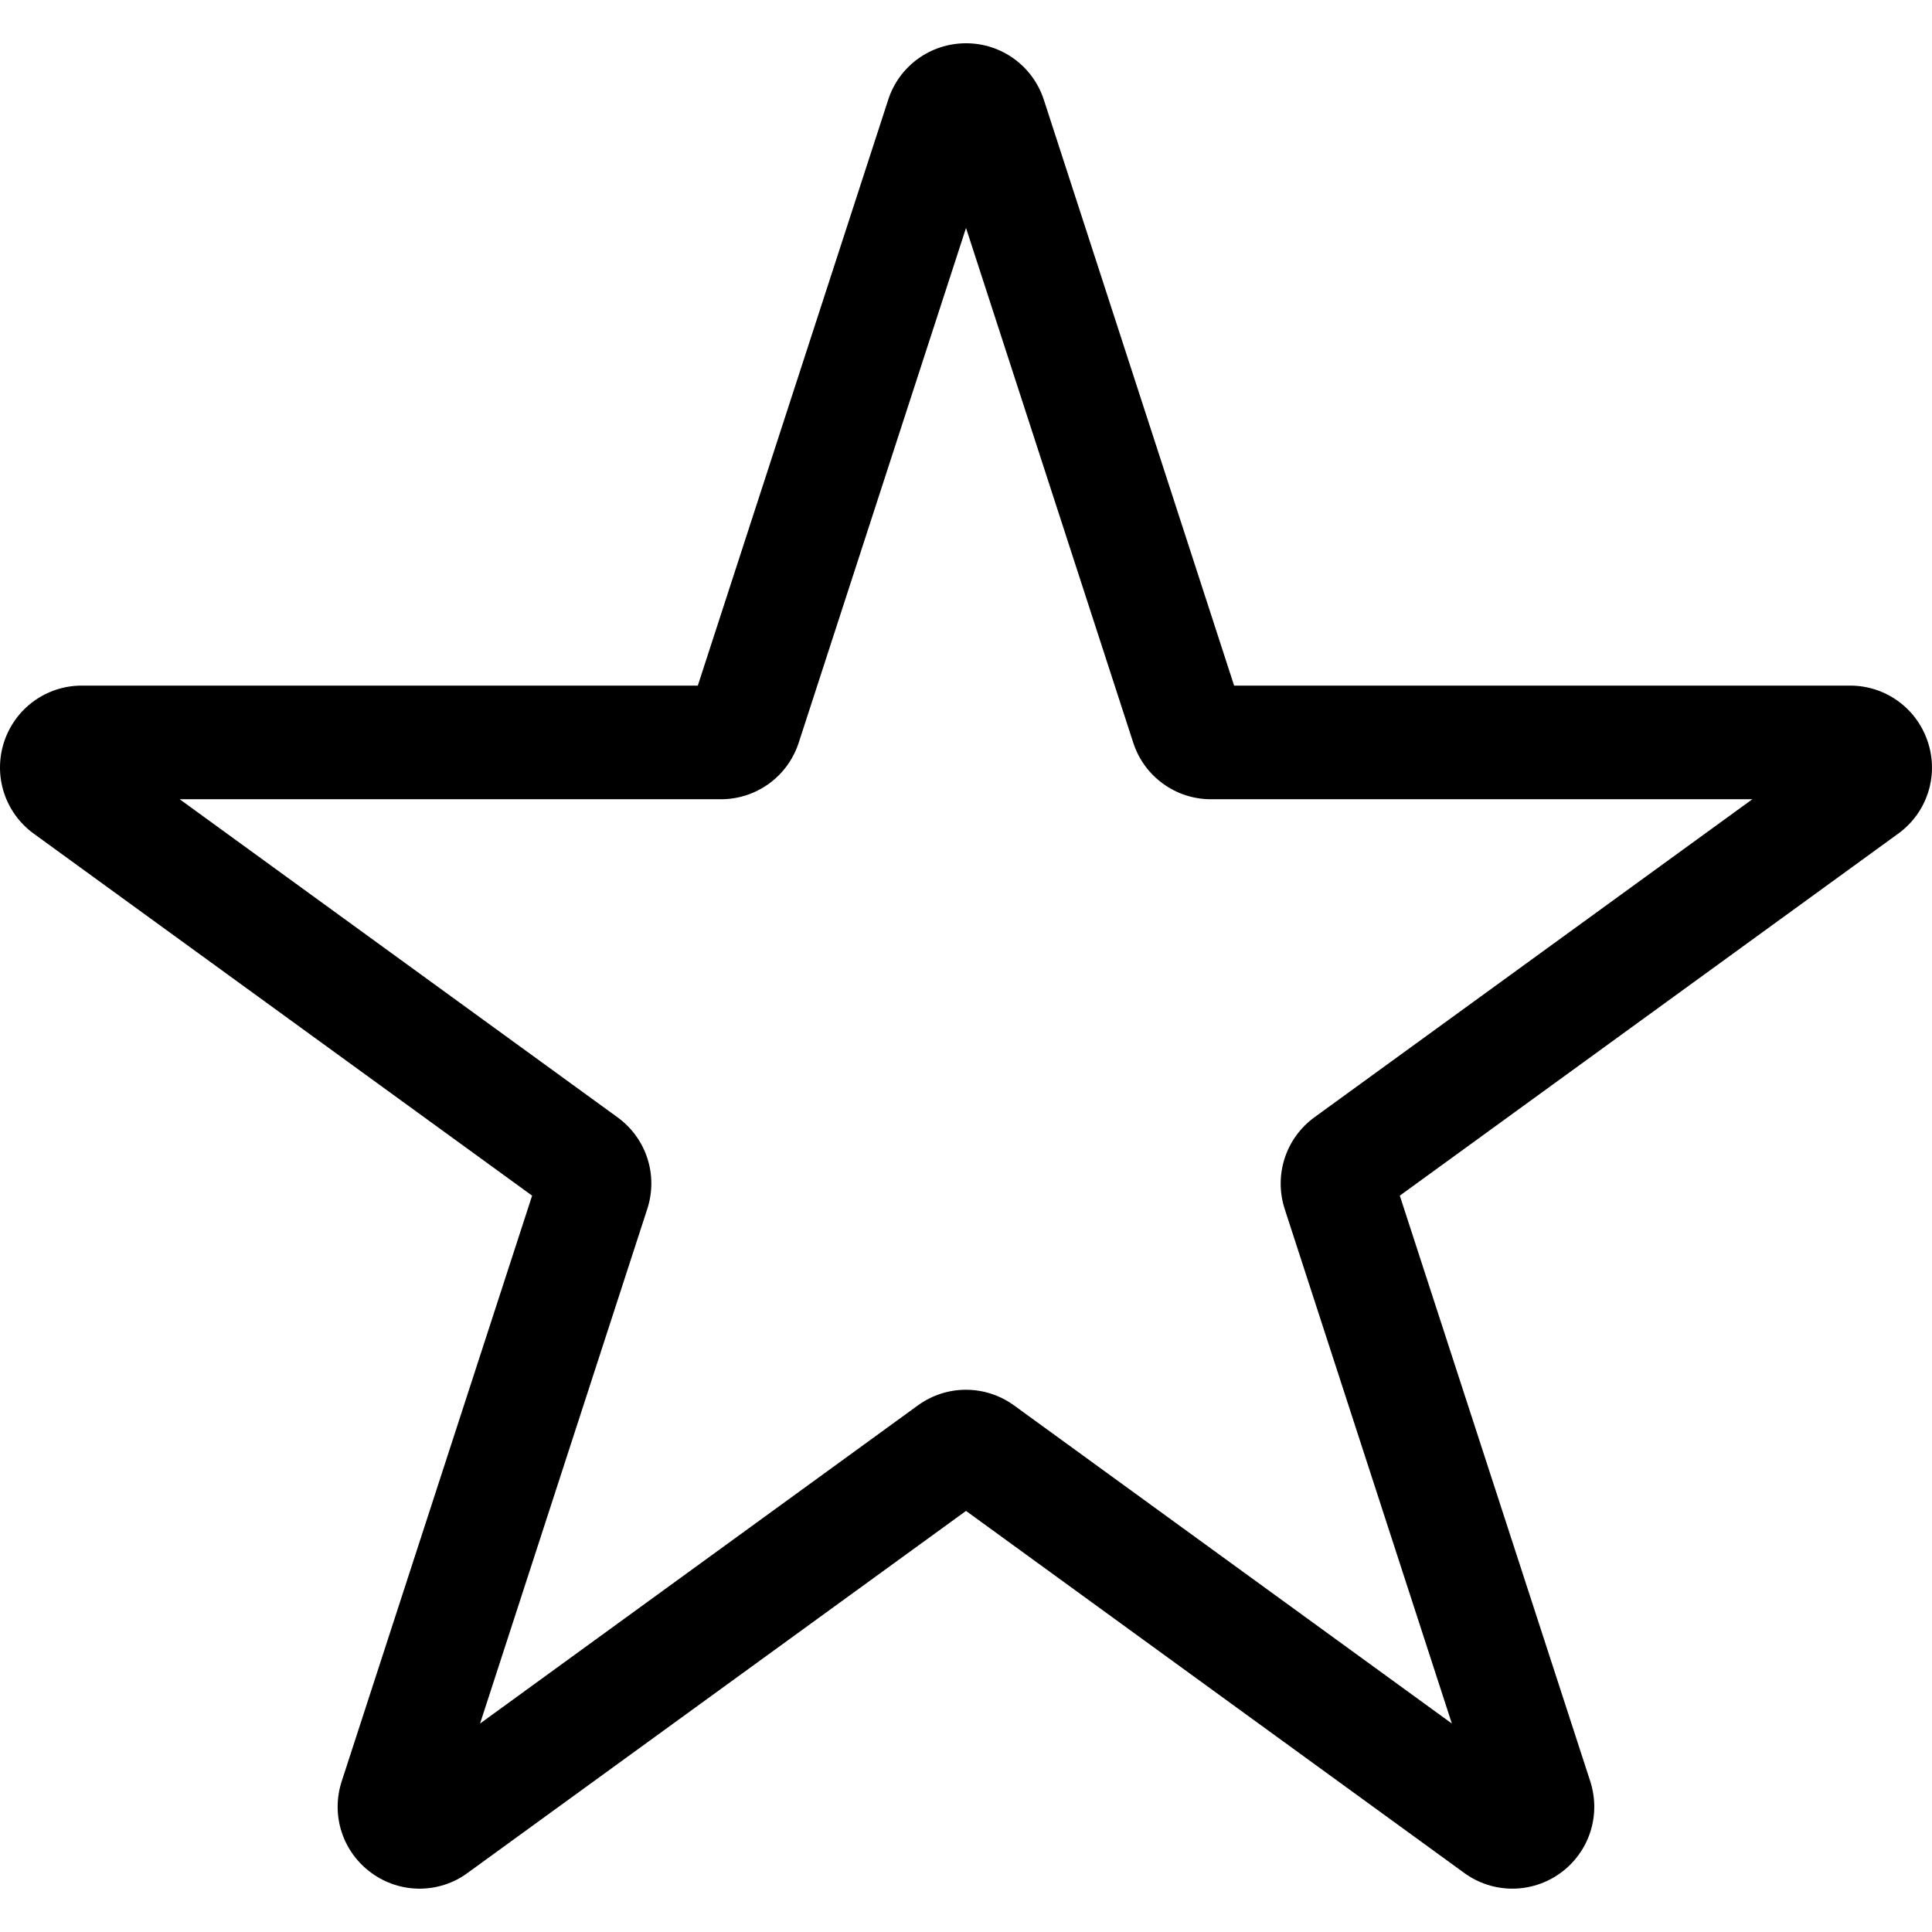
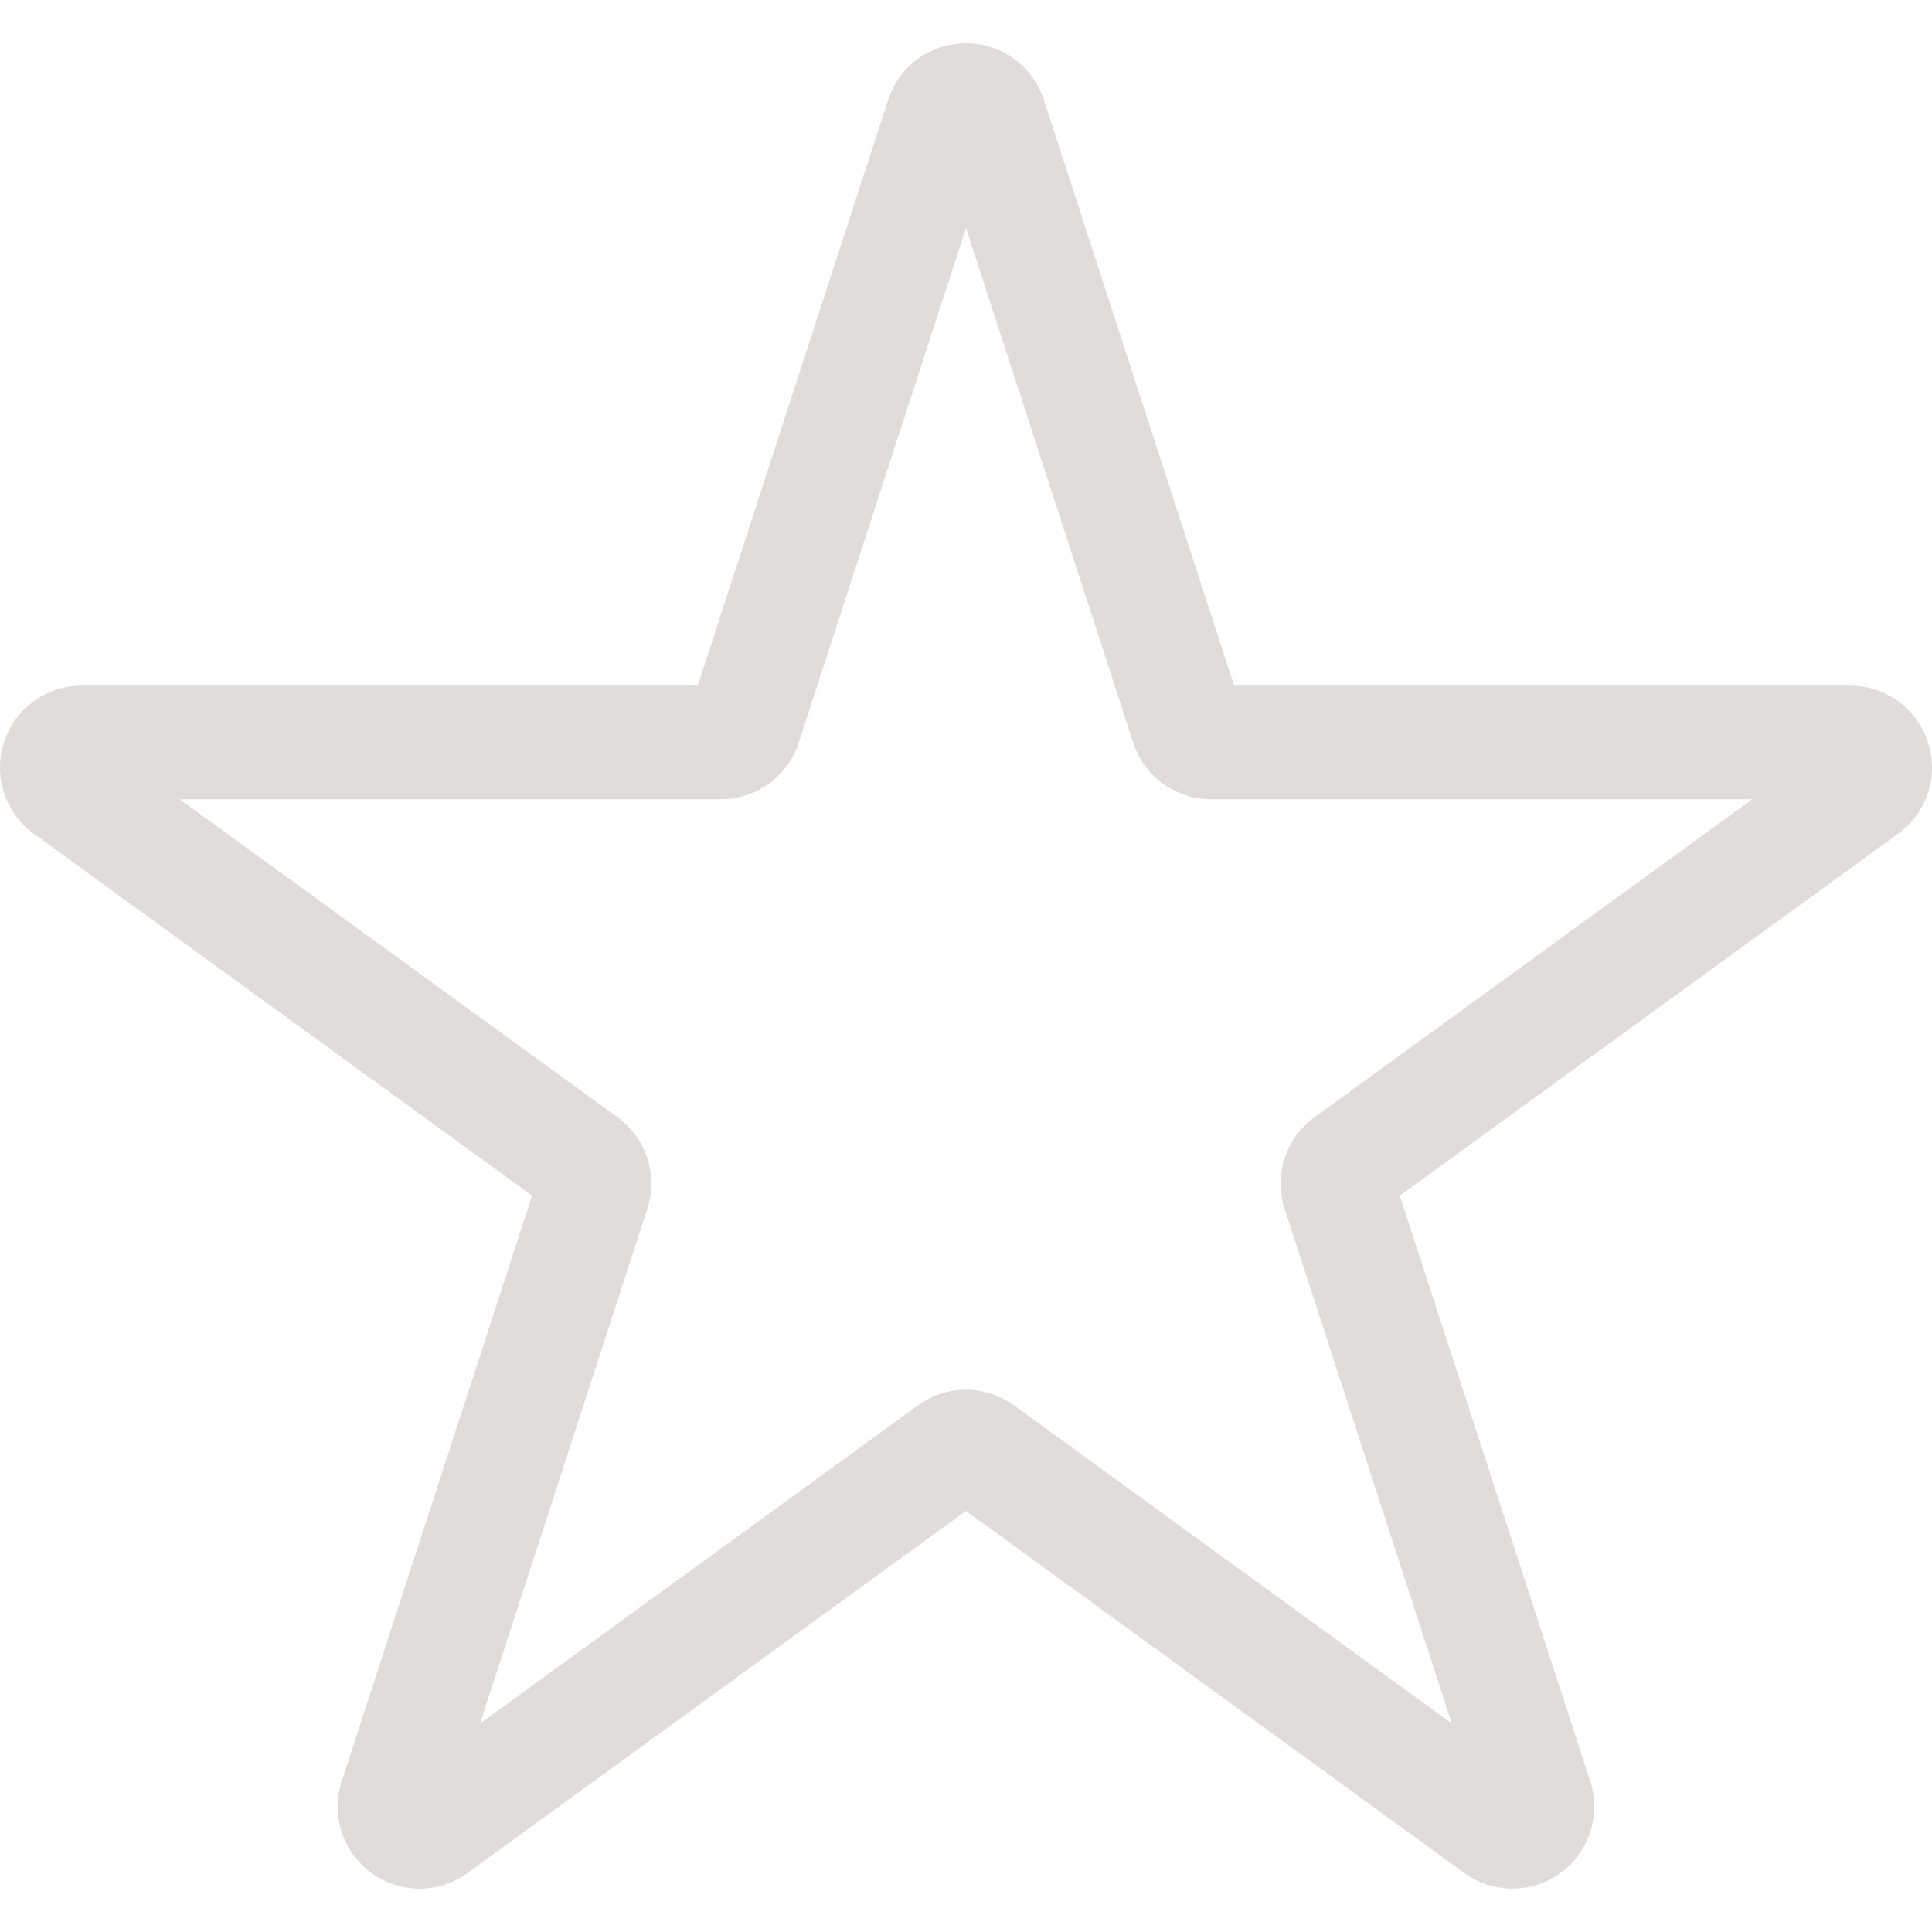
- <svg xmlns="http://www.w3.org/2000/svg" fill="#000000" width="800px" height="800px" viewBox="0 0 1920 1920">
+ <svg xmlns="http://www.w3.org/2000/svg" fill="#e1dcdc" width="800px" height="800px" viewBox="0 0 1920 1920">
  <path d="M1306.181 1110.407c-28.461 20.781-40.32 57.261-29.477 91.03l166.136 511.398-435.05-316.122c-28.686-20.781-67.086-20.781-95.66 0l-435.05 316.122 166.25-511.623c10.842-33.544-1.017-70.024-29.591-90.805L178.577 794.285h537.825c35.351 0 66.523-22.701 77.365-56.245l166.25-511.51 166.136 511.397a81.155 81.155 0 0 0 77.365 56.358h537.939l-435.276 316.122Zm609.77-372.819c-10.956-33.656-42.014-56.244-77.365-56.244h-612.141l-189.064-582.1C1026.426 65.589 995.367 43 960.017 43c-35.351 0-66.523 22.588-77.365 56.245L693.475 681.344H81.335c-35.351 0-66.41 22.588-77.366 56.244-10.842 33.657 1.017 70.137 29.591 90.918l495.247 359.718-189.29 582.211c-10.842 33.657 1.017 70.137 29.704 90.918 14.23 10.39 31.059 15.586 47.661 15.586 16.829 0 33.657-5.195 47.887-15.699l495.248-359.718 495.02 359.718c28.575 20.894 67.088 20.894 95.775.113 28.574-20.781 40.433-57.261 29.59-91.03l-189.289-582.1 495.247-359.717c28.687-20.781 40.546-57.261 29.59-90.918Z" fill-rule="evenodd" />
</svg>
